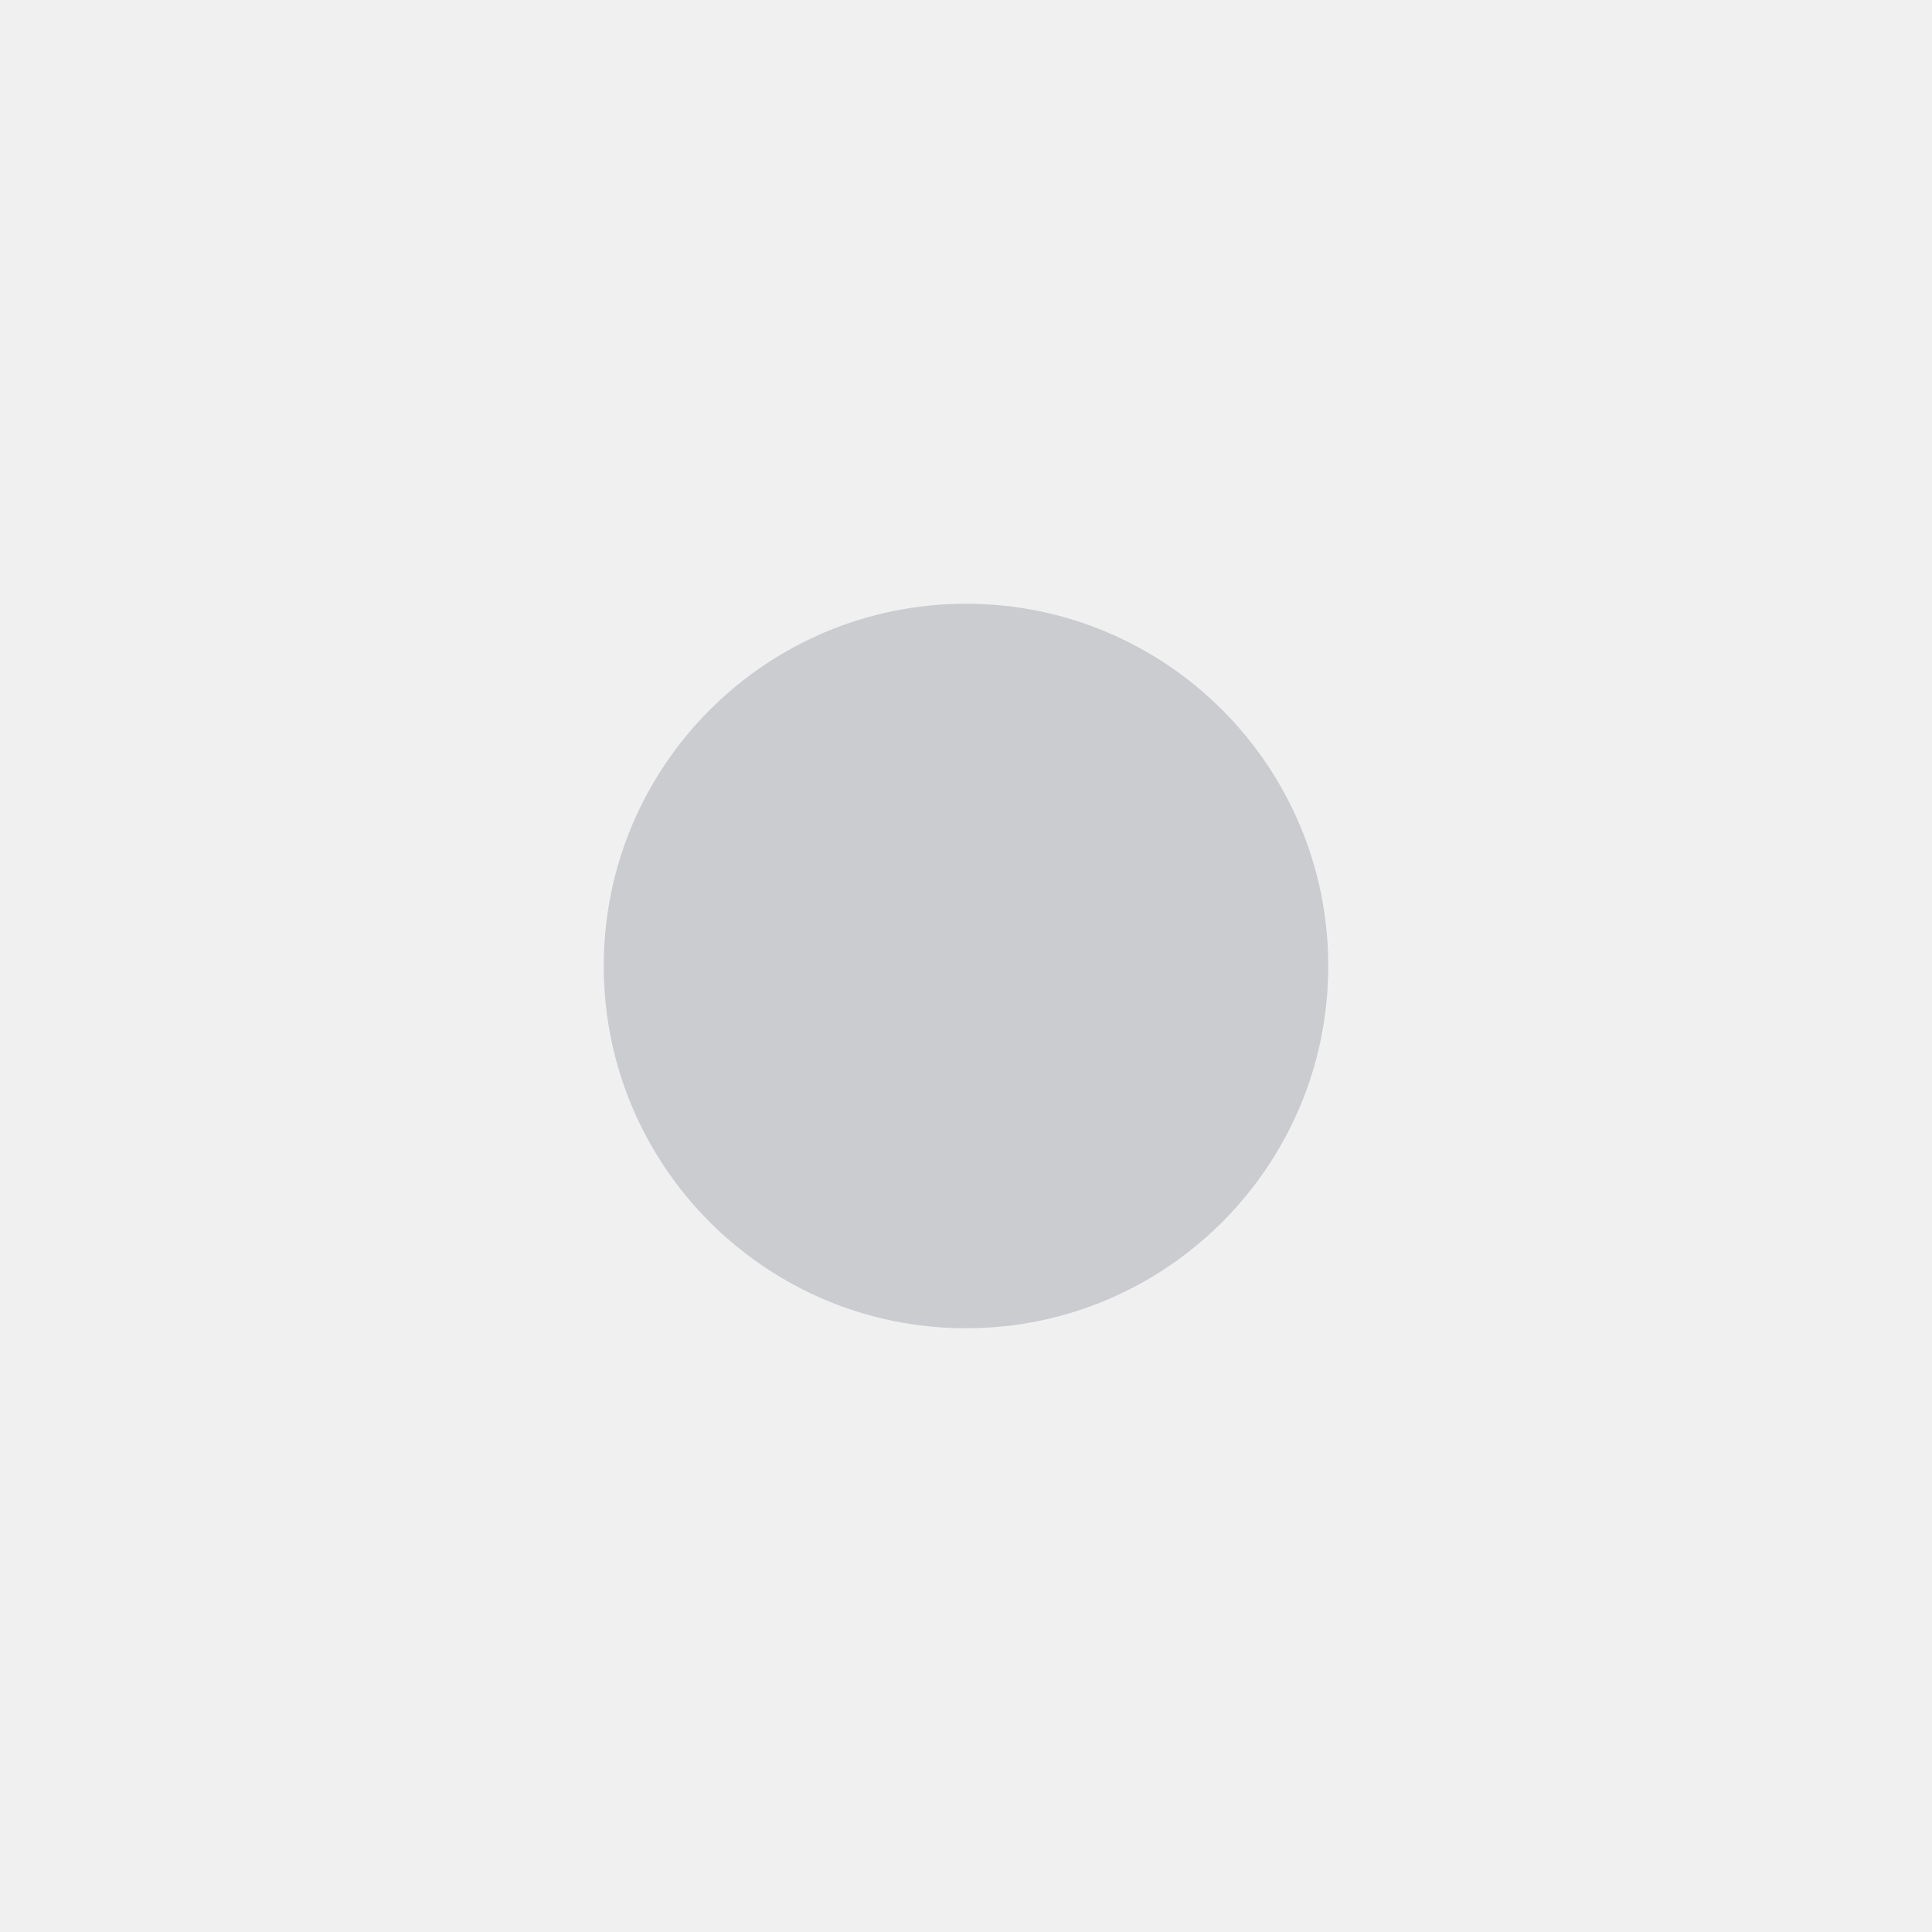
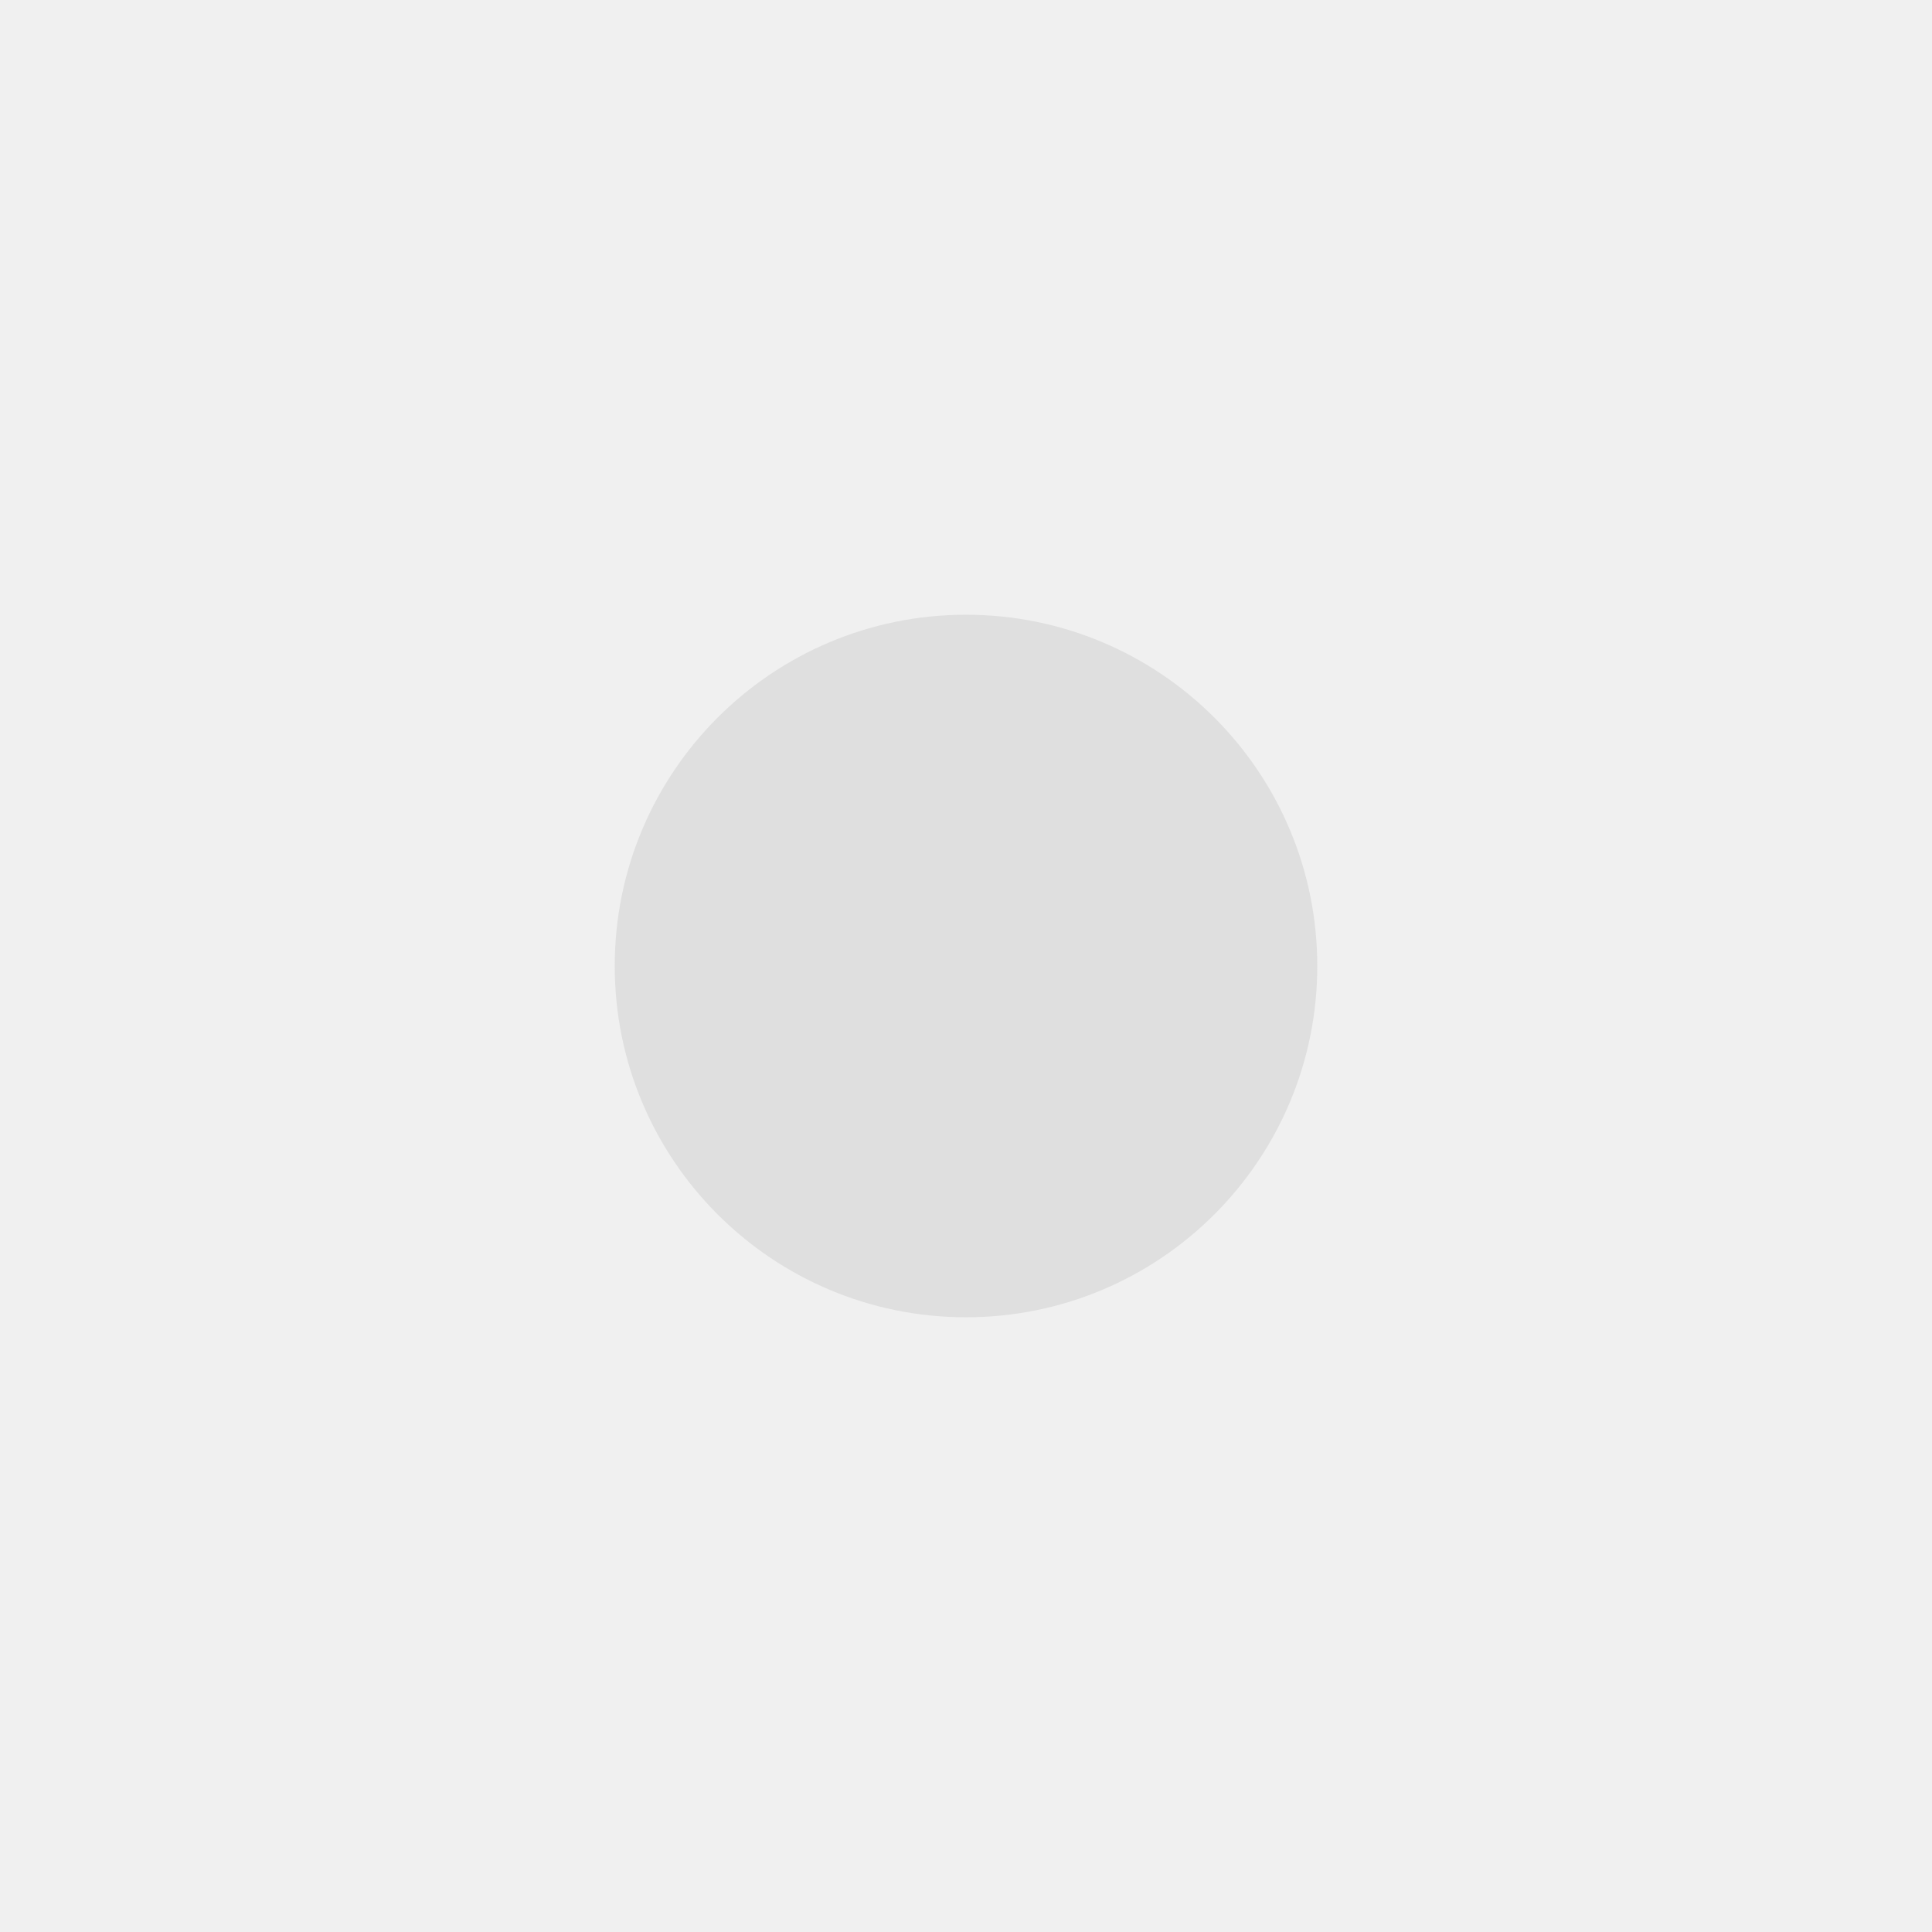
- <svg xmlns="http://www.w3.org/2000/svg" id="svg4306" style="enable-background:new" width="16" height="16" version="1.1">
+ <svg xmlns="http://www.w3.org/2000/svg" id="svg4306" width="22" height="22" version="1.1" style="enable-background:new">
  <g id="active-center">
-     <rect id="rect17883-29-2-2" style="display:inline;opacity:0.7;fill:none;fill-opacity:1;stroke:none;stroke-width:1;stroke-linecap:butt;stroke-linejoin:miter;stroke-miterlimit:4;stroke-dasharray:none;stroke-dashoffset:0;stroke-opacity:0" width="16" height="16" x="0" y="0" />
-     <circle id="path4179" style="opacity:0.7;fill:#b9bcc2;fill-opacity:1;stroke:none;stroke-width:2;stroke-miterlimit:4;stroke-dasharray:none;stroke-opacity:1" cx="8" cy="8" r="3" />
+     <rect id="rect4266" width="22" height="22" x="0" y="0" style="opacity:0.001;fill:#000000;fill-opacity:1;fill-rule:nonzero;stroke:none;stroke-width:2;stroke-linecap:round;stroke-linejoin:round;stroke-miterlimit:4;stroke-dasharray:none;stroke-opacity:1" />
+     <circle id="path4206" cx="11" cy="11" r="4" style="opacity:1;fill:#dfdfdf;fill-opacity:1;fill-rule:evenodd;stroke:none;stroke-width:8;stroke-linecap:butt;stroke-linejoin:round;stroke-miterlimit:4;stroke-dasharray:none;stroke-opacity:1" />
  </g>
-   <g id="hover-center" transform="translate(-39)">
-     <ellipse id="path4068-7-5-9-6-7-2-4-6-6" style="display:inline;opacity:0.45;fill:#5f697f;fill-opacity:1;stroke:none;stroke-width:0;stroke-linecap:butt;stroke-linejoin:miter;stroke-miterlimit:4;stroke-dasharray:none;stroke-dashoffset:0;stroke-opacity:1" cx="65" cy="8" rx="6" ry="6" />
-     <path id="path4068-7-5-9-6-7-2-5-78-2-6" style="display:inline;opacity:0.37;fill:#15171c;fill-opacity:1;stroke:none;stroke-width:0;stroke-linecap:butt;stroke-linejoin:miter;stroke-miterlimit:4;stroke-dasharray:none;stroke-dashoffset:0;stroke-opacity:1" d="m 65,1 a 7,7 0 0 0 -7,7 7,7 0 0 0 7,7 7,7 0 0 0 7,-7 7,7 0 0 0 -7,-7 z m 0,1 a 6,6 0 0 1 6,6 6,6 0 0 1 -6,6 6,6 0 0 1 -6,-6 6,6 0 0 1 6,-6 z" />
-     <rect id="rect17883-0-1-5" style="display:inline;opacity:1;fill:none;fill-opacity:1;stroke:none;stroke-width:1;stroke-linecap:butt;stroke-linejoin:miter;stroke-miterlimit:4;stroke-dasharray:none;stroke-dashoffset:0;stroke-opacity:0" width="16" height="16" x="57" y="0" />
-     <circle id="circle4275" style="opacity:1;fill:#c4c7cc;fill-opacity:1;stroke:none;stroke-width:2;stroke-miterlimit:4;stroke-dasharray:none;stroke-opacity:1" cx="65" cy="8" r="3" />
+   <g id="hover-center">
+     <g id="g4206" transform="translate(23)">
+       <rect id="rect4208" width="22" height="22" x="0" y="0" style="opacity:0.001;fill:#000000;fill-opacity:1;fill-rule:nonzero;stroke:none;stroke-width:2;stroke-linecap:round;stroke-linejoin:round;stroke-miterlimit:4;stroke-dasharray:none;stroke-opacity:1" />
+     </g>
+     <circle style="opacity:0.08;fill:#ffffff;fill-opacity:1;fill-rule:nonzero;stroke:none;stroke-width:0;stroke-linecap:square;stroke-linejoin:round;stroke-miterlimit:4;stroke-dasharray:none;stroke-dashoffset:478.437;stroke-opacity:0.4" id="circle4212" cx="34" cy="11" r="11" />
+     <circle style="opacity:1;fill:#dfdfdf;fill-opacity:1;fill-rule:evenodd;stroke:none;stroke-width:8;stroke-linecap:butt;stroke-linejoin:round;stroke-miterlimit:4;stroke-dasharray:none;stroke-opacity:1" id="circle4213" cx="34" cy="11" r="4" />
  </g>
-   <g id="pressed-center" transform="translate(-2)">
-     <g id="g4490-2-9-1-2-4-8" style="display:inline;opacity:1" transform="translate(-1388,-247)">
-       <g id="g4092-0-6-3-6-8-3-7" style="display:inline" transform="translate(58)">
-         <circle id="path4068-7-6-5-1-6-6-0" style="fill:#2eb398;fill-opacity:1;stroke:none;stroke-width:0;stroke-linecap:butt;stroke-linejoin:miter;stroke-miterlimit:4;stroke-dasharray:none;stroke-dashoffset:0;stroke-opacity:1" cx="1376" cy="255" r="7" />
-       </g>
+   <g id="pressed-center">
+     <g id="g4172" transform="translate(46)">
+       <rect id="rect4164" width="22" height="22" x="0" y="0" style="opacity:0.001;fill:#000000;fill-opacity:1;fill-rule:nonzero;stroke:none;stroke-width:2;stroke-linecap:round;stroke-linejoin:round;stroke-miterlimit:4;stroke-dasharray:none;stroke-opacity:1" />
    </g>
-     <rect id="rect17883-79-3-0" style="display:inline;opacity:1;fill:none;fill-opacity:1;stroke:none;stroke-width:1;stroke-linecap:butt;stroke-linejoin:miter;stroke-miterlimit:4;stroke-dasharray:none;stroke-dashoffset:0;stroke-opacity:0" width="16" height="16" x="38" y="0" />
-     <circle id="circle4224" style="opacity:1;fill:#ffffff;fill-opacity:1;stroke:none;stroke-width:2;stroke-miterlimit:4;stroke-dasharray:none;stroke-opacity:1" cx="46" cy="8" r="3" />
+     <circle style="opacity:0.19;fill:#ffffff;fill-opacity:1;fill-rule:nonzero;stroke:none;stroke-width:0;stroke-linecap:square;stroke-linejoin:round;stroke-miterlimit:4;stroke-dasharray:none;stroke-dashoffset:478.437;stroke-opacity:0.4" id="path4202" cx="57" cy="11" r="11" />
+     <circle style="opacity:1;fill:#dfdfdf;fill-opacity:1;fill-rule:evenodd;stroke:none;stroke-width:8;stroke-linecap:butt;stroke-linejoin:round;stroke-miterlimit:4;stroke-dasharray:none;stroke-opacity:1" id="circle4215" cx="57" cy="11" r="4" />
  </g>
-   <g id="inactive-center" transform="translate(36)">
-     <circle id="circle4222" style="opacity:0.4;fill:#b9bcc2;fill-opacity:1;stroke:none;stroke-width:2;stroke-miterlimit:4;stroke-dasharray:none;stroke-opacity:1" cx="26" cy="8" r="3" />
-     <rect id="rect17883-39-6-2-5" style="display:inline;opacity:0.4;fill:none;fill-opacity:1;stroke:none;stroke-width:1;stroke-linecap:butt;stroke-linejoin:miter;stroke-miterlimit:4;stroke-dasharray:none;stroke-dashoffset:0;stroke-opacity:0" width="16" height="16" x="18" y="0" />
+   <g id="inactive-center">
+     <rect id="rect4180" width="22" height="22" x="69" y="0" style="opacity:0.001;fill:#000000;fill-opacity:1;fill-rule:nonzero;stroke:none;stroke-width:2;stroke-linecap:round;stroke-linejoin:round;stroke-miterlimit:4;stroke-dasharray:none;stroke-opacity:1" />
+     <circle style="opacity:0.3;fill:#dfdfdf;fill-opacity:1;fill-rule:evenodd;stroke:none;stroke-width:8;stroke-linecap:butt;stroke-linejoin:round;stroke-miterlimit:4;stroke-dasharray:none;stroke-opacity:1" id="circle4217" cx="80" cy="11" r="4" />
  </g>
-   <g id="deactivated-center" transform="translate(54)">
-     <circle id="circle33" style="opacity:0.4;fill:#b9bcc2;fill-opacity:1;stroke:none;stroke-width:2;stroke-miterlimit:4;stroke-dasharray:none;stroke-opacity:1" cx="26" cy="8" r="3" />
-     <rect id="rect35" style="display:inline;opacity:0.4;fill:none;fill-opacity:1;stroke:none;stroke-width:1;stroke-linecap:butt;stroke-linejoin:miter;stroke-miterlimit:4;stroke-dasharray:none;stroke-dashoffset:0;stroke-opacity:0" width="16" height="16" x="18" y="0" />
+   <g id="deactivated-center">
+     <rect id="rect4278" width="22" height="22" x="92" y="0" style="opacity:0.001;fill:#000000;fill-opacity:1;fill-rule:nonzero;stroke:none;stroke-width:2;stroke-linecap:round;stroke-linejoin:round;stroke-miterlimit:4;stroke-dasharray:none;stroke-opacity:1" />
+     <circle id="circle4219" cx="103" cy="11" r="4" style="opacity:0.3;fill:#dfdfdf;fill-opacity:1;fill-rule:evenodd;stroke:none;stroke-width:8;stroke-linecap:butt;stroke-linejoin:round;stroke-miterlimit:4;stroke-dasharray:none;stroke-opacity:1" />
  </g>
</svg>
